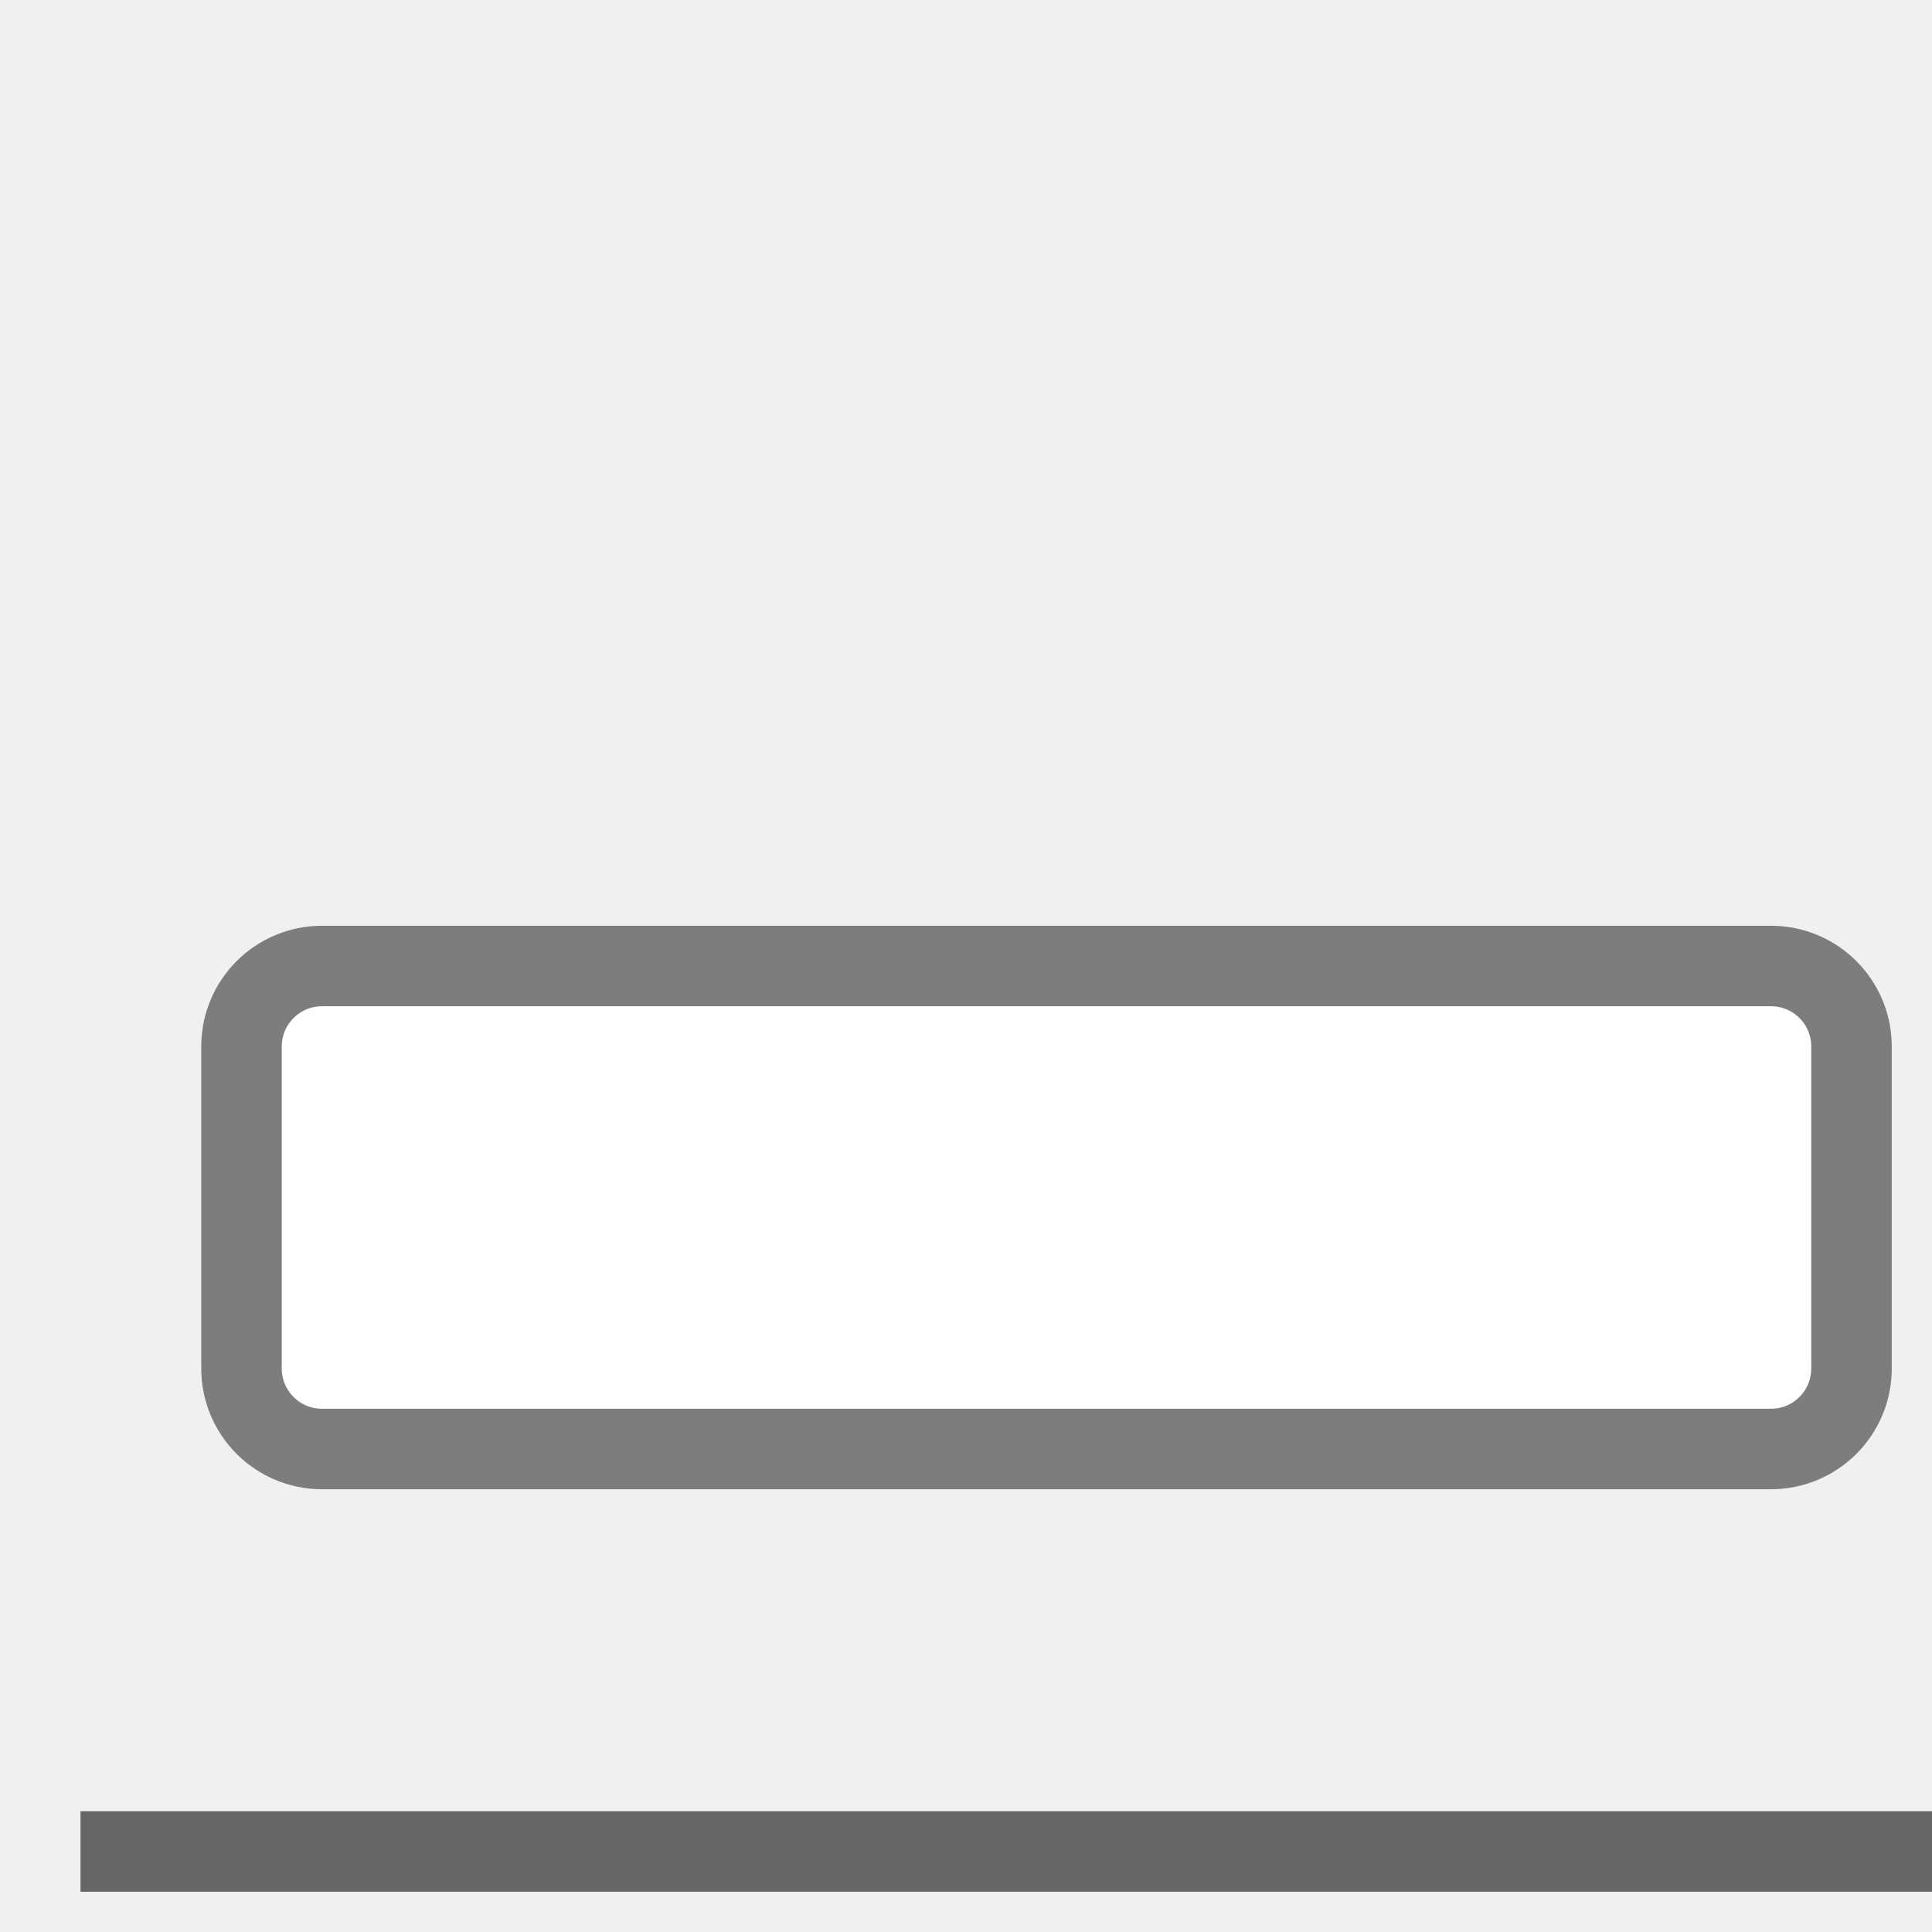
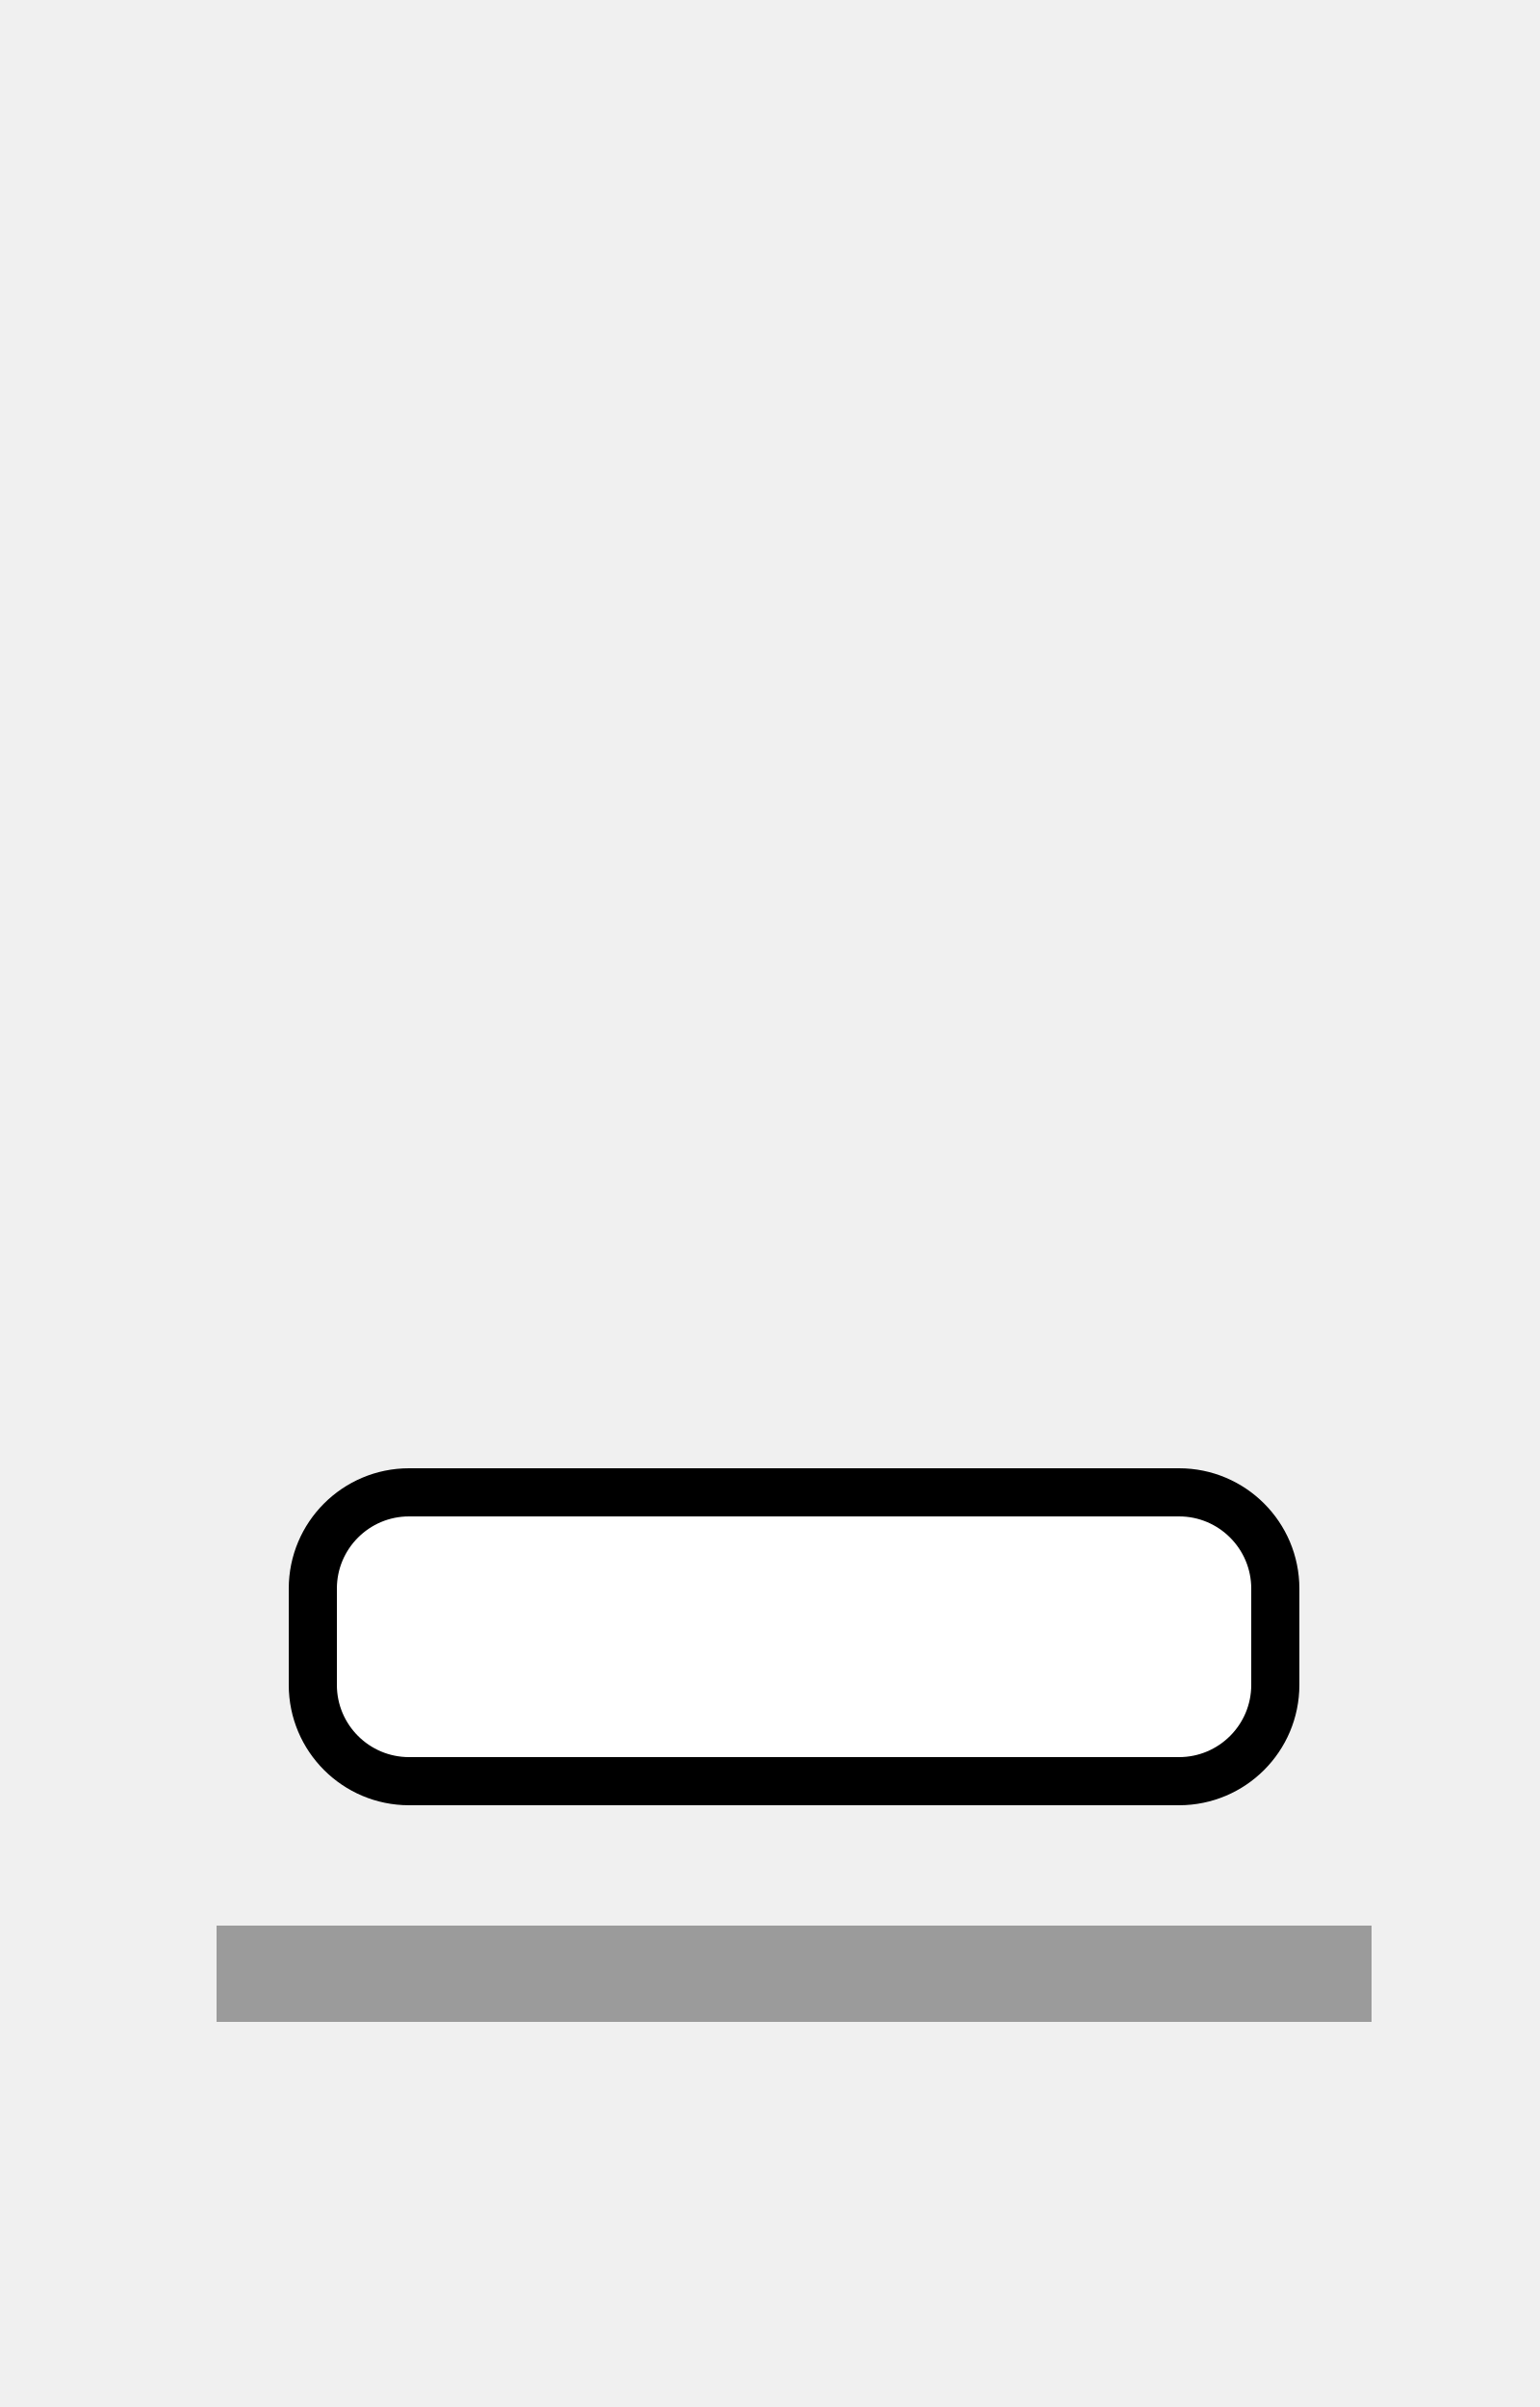
- <svg xmlns="http://www.w3.org/2000/svg" height="1em" fill="currentColor" viewBox="0 0 24 24">
-   <rect stroke="#7D7D7D" fill="#FFF" x="3" y="12" width="20" height="6" rx="1" fill-rule="evenodd" />
-   <line x1="1" y1="23" x2="24" y2="23" stroke="#666" stroke-width="1" />
+ <svg xmlns="http://www.w3.org/2000/svg" width="100%" height="100%" viewBox="0 0 16 25" version="1.1" xml:space="preserve" style="fill-rule:evenodd;clip-rule:evenodd;">
+   <g id="estimate-0">
+     <path id="Rectangle" d="M16,2.041l0,20c0,1.104 -0.896,2 -2,2l-12,0c-1.104,0 -2,-0.896 -2,-2l0,-20c0,-1.103 0.896,-2 2,-2l12,0c1.104,0 2,0.897 2,2Z" style="fill:#4a4a4a;fill-opacity:0;" />
+     <path d="M13.25,16.5l0,1c0,0.552 -0.448,1 -1,1l-8,0c-0.552,0 -1,-0.448 -1,-1l0,-1c0,-0.552 0.448,-1 1,-1l8,0c0.552,0 1,0.448 1,1Z" style="fill:#fff;stroke:#000;stroke-width:0.5px;" />
+     <rect id="Rectangle1" x="2.25" y="20" width="12" height="1" style="fill:#9b9b9b;" />
+   </g>
</svg>
